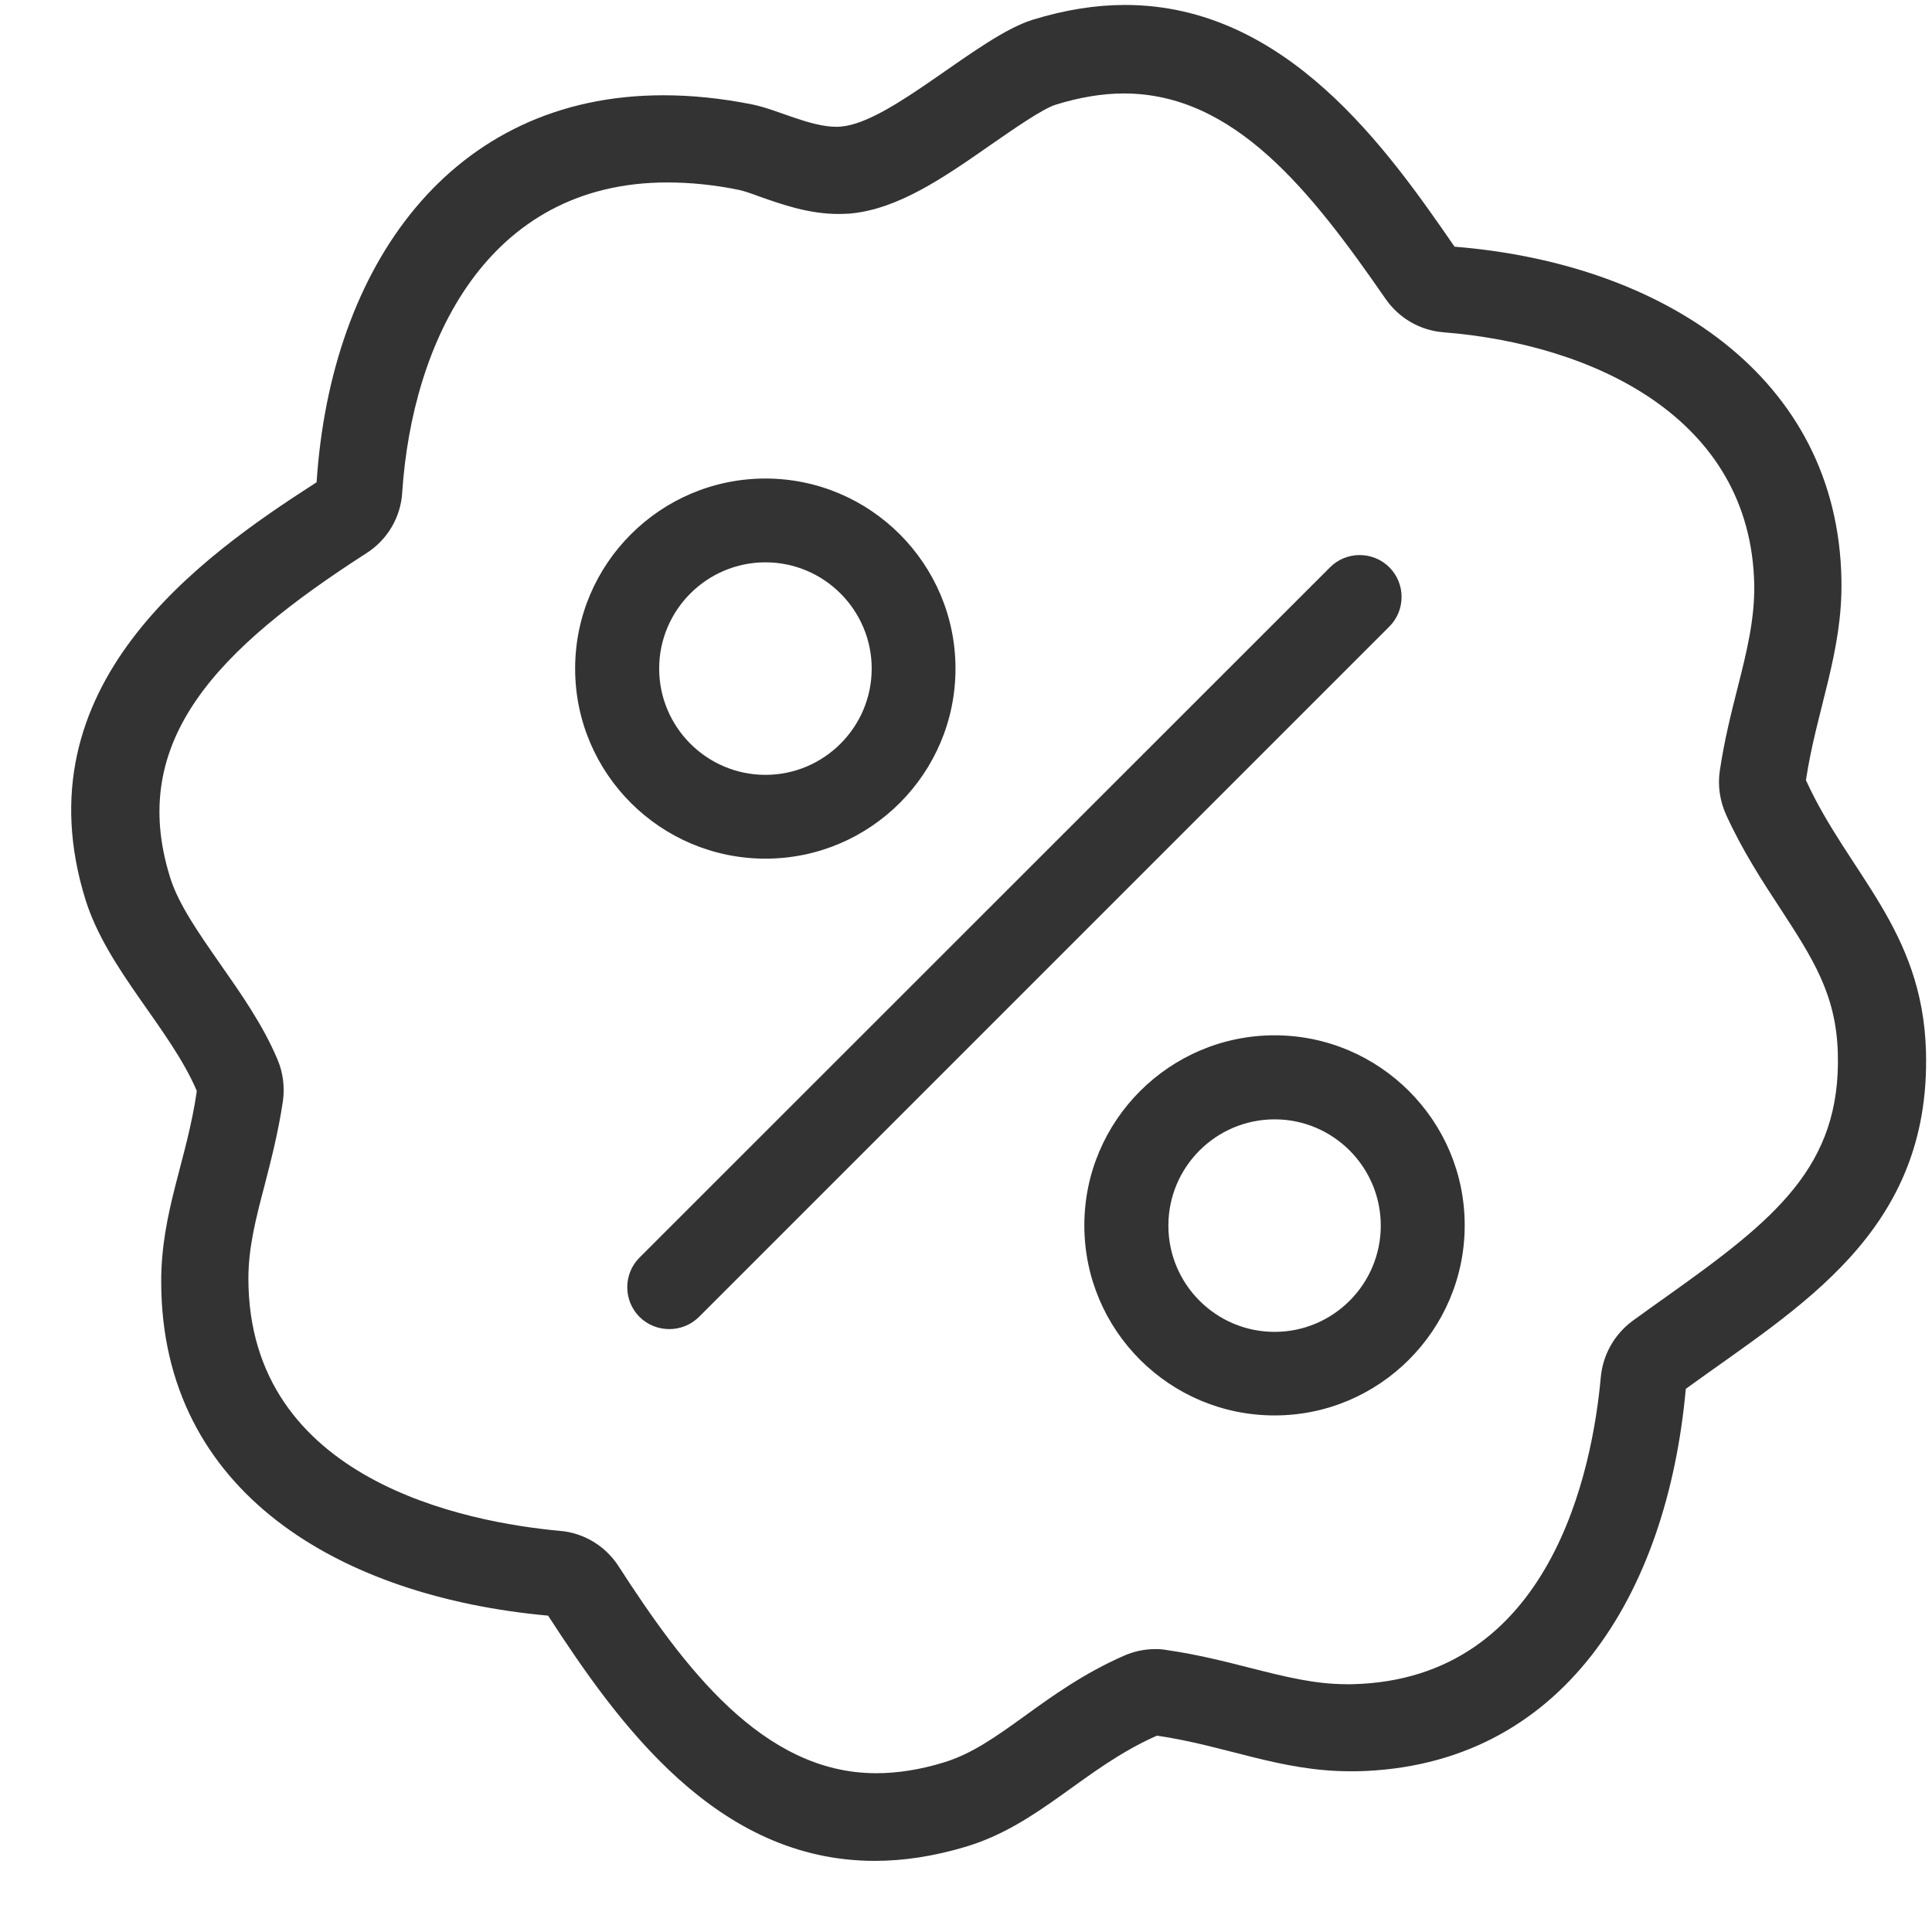
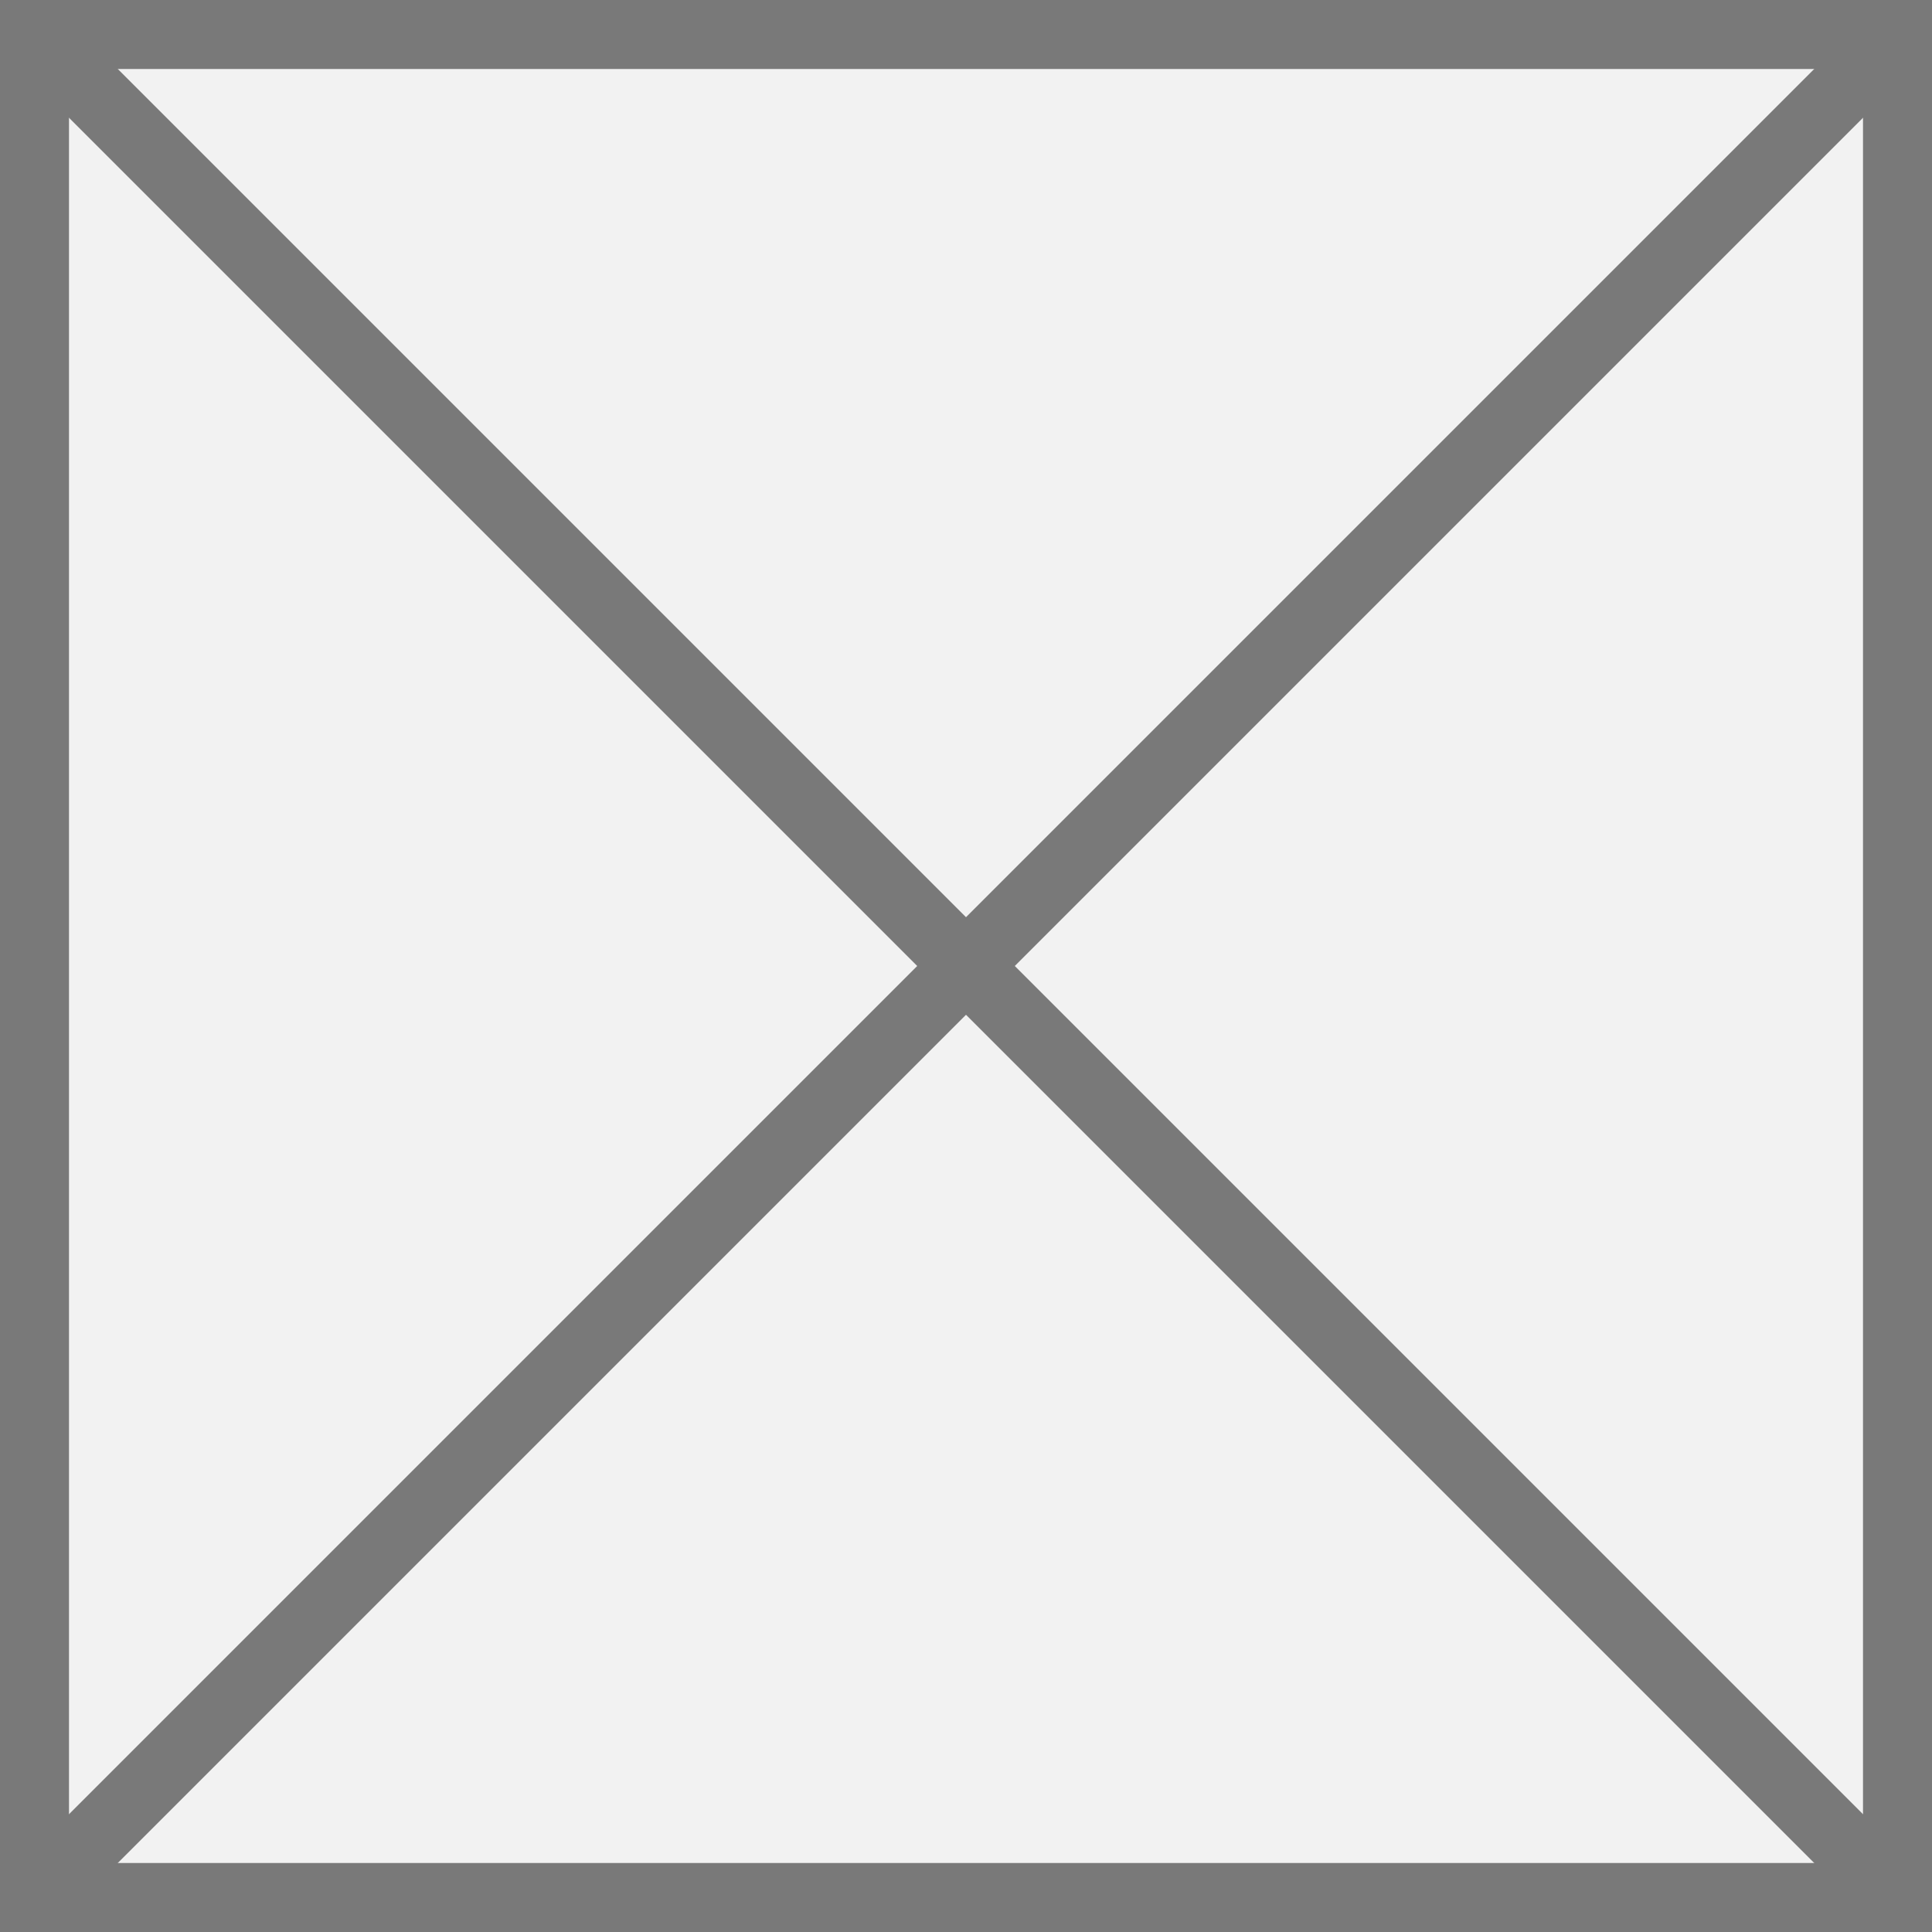
- <svg xmlns="http://www.w3.org/2000/svg" version="1.1" width="16px" height="16px">
-   <g transform="matrix(1 0 0 1 -105 -243 )">
-     <path d="M 13.961 11.502  C 14.889 10.826  15.993 10.211  15.95 8.706  C 15.922 7.696  15.306 7.231  14.956 6.461  C 15.043 5.881  15.261 5.402  15.25 4.804  C 15.222 3.115  13.761 2.18  12.046 2.043  C 11.489 1.235  10.652 0.041  9.317 0.041  C 9.078 0.041  8.822 0.08  8.548 0.165  C 8.098 0.307  7.385 1.011  6.967 1.048  C 6.954 1.05  6.941 1.05  6.926 1.05  C 6.706 1.05  6.435 0.906  6.23 0.865  C 5.97 0.813  5.726 0.789  5.493 0.789  C 3.735 0.789  2.739 2.202  2.622 3.994  C 1.648 4.619  0.156 5.681  0.709 7.454  C 0.891 8.033  1.411 8.52  1.63 9.035  C 1.548 9.607  1.333 10.039  1.335 10.619  C 1.339 12.361  2.819 13.224  4.539 13.38  C 5.122 14.278  5.935 15.411  7.244 15.411  C 7.48 15.411  7.73 15.374  7.998 15.294  C 8.613 15.109  8.976 14.641  9.581 14.374  C 10.154 14.457  10.598 14.669  11.185 14.669  L 11.237 14.669  C 12.937 14.631  13.807 13.209  13.961 11.502  Z M 15.22 8.719  C 15.248 9.661  14.698 10.1  13.802 10.737  C 13.707 10.804  13.613 10.872  13.52 10.939  C 13.37 11.05  13.274 11.219  13.257 11.406  C 13.189 12.157  12.852 13.913  11.194 13.948  L 11.156 13.948  C 10.885 13.948  10.639 13.885  10.354 13.813  C 10.15 13.761  9.919 13.702  9.663 13.665  C 9.631 13.659  9.6 13.657  9.569 13.657  C 9.478 13.657  9.389 13.676  9.306 13.713  C 8.978 13.857  8.717 14.044  8.489 14.209  C 8.252 14.38  8.048 14.526  7.815 14.596  C 7.62 14.656  7.431 14.685  7.256 14.685  C 6.313 14.685  5.659 13.8  5.122 12.97  C 5.015 12.804  4.835 12.694  4.637 12.678  C 3.863 12.607  2.061 12.263  2.057 10.591  C 2.057 10.33  2.119 10.091  2.191 9.817  C 2.244 9.611  2.304 9.38  2.343 9.119  C 2.359 9.002  2.344 8.881  2.298 8.774  C 2.176 8.485  1.996 8.23  1.822 7.981  C 1.646 7.728  1.478 7.489  1.409 7.267  C 1.054 6.133  1.802 5.374  3.035 4.581  C 3.209 4.47  3.319 4.283  3.331 4.078  C 3.413 2.837  4.031 1.511  5.526 1.511  C 5.717 1.511  5.919 1.531  6.126 1.574  C 6.159 1.581  6.235 1.607  6.296 1.63  C 6.476 1.693  6.698 1.772  6.943 1.772  C 6.976 1.772  7.007 1.77  7.037 1.769  C 7.437 1.733  7.811 1.474  8.207 1.198  C 8.389 1.072  8.635 0.9  8.743 0.867  C 8.939 0.806  9.13 0.774  9.307 0.774  C 10.222 0.774  10.854 1.578  11.474 2.474  C 11.585 2.635  11.761 2.737  11.956 2.752  C 13.183 2.85  14.504 3.452  14.528 4.848  C 14.531 5.13  14.467 5.394  14.389 5.7  C 14.335 5.913  14.28 6.133  14.243 6.381  C 14.224 6.506  14.243 6.631  14.294 6.746  C 14.43 7.044  14.594 7.296  14.741 7.52  C 15.011 7.935  15.206 8.233  15.22 8.719  Z M 12.13 10.148  C 12.131 9.281  11.424 8.574  10.556 8.574  C 9.687 8.574  8.98 9.28  8.98 10.148  C 8.98 11.017  9.685 11.722  10.556 11.722  C 11.424 11.722  12.13 11.015  12.13 10.148  Z M 11.435 10.15  C 11.435 10.635  11.041 11.03  10.556 11.03  C 10.07 11.03  9.676 10.635  9.676 10.15  C 9.676 9.665  10.07 9.27  10.556 9.27  C 11.041 9.27  11.435 9.665  11.435 10.15  Z M 4.763 5.537  C 4.763 6.406  5.47 7.111  6.339 7.111  C 7.207 7.111  7.913 6.406  7.913 5.537  C 7.913 4.669  7.207 3.963  6.339 3.963  C 5.47 3.963  4.763 4.669  4.763 5.537  Z M 5.459 5.537  C 5.459 5.052  5.854 4.657  6.339 4.657  C 6.824 4.657  7.219 5.052  7.219 5.537  C 7.219 6.022  6.824 6.417  6.339 6.417  C 5.854 6.417  5.459 6.022  5.459 5.537  Z M 11.506 5.189  C 11.641 5.054  11.641 4.833  11.506 4.698  C 11.37 4.563  11.15 4.563  11.015 4.698  L 5.296 10.415  C 5.161 10.55  5.161 10.77  5.296 10.906  C 5.365 10.974  5.454 11.007  5.543 11.007  C 5.631 11.007  5.72 10.974  5.789 10.906  L 11.506 5.189  Z " fill-rule="nonzero" fill="#333333" stroke="none" transform="matrix(1 0 0 1 105 243 )" />
+ <svg xmlns="http://www.w3.org/2000/svg" version="1.1" width="28px" height="28px">
+   <g transform="matrix(1 0 0 1 -337 -131 )">
+     <path d="M 337.5 131.5  L 364.5 131.5  L 364.5 158.5  L 337.5 158.5  L 337.5 131.5  Z " fill-rule="nonzero" fill="#f2f2f2" stroke="none" />
+     <path d="M 337.5 131.5  L 364.5 131.5  L 364.5 158.5  L 337.5 158.5  L 337.5 131.5  Z " stroke-width="1" stroke="#797979" fill="none" />
+     <path d="M 337.354 131.354  L 364.646 158.646  M 364.646 131.354  L 337.354 158.646  " stroke-width="1" stroke="#797979" fill="none" />
  </g>
</svg>
